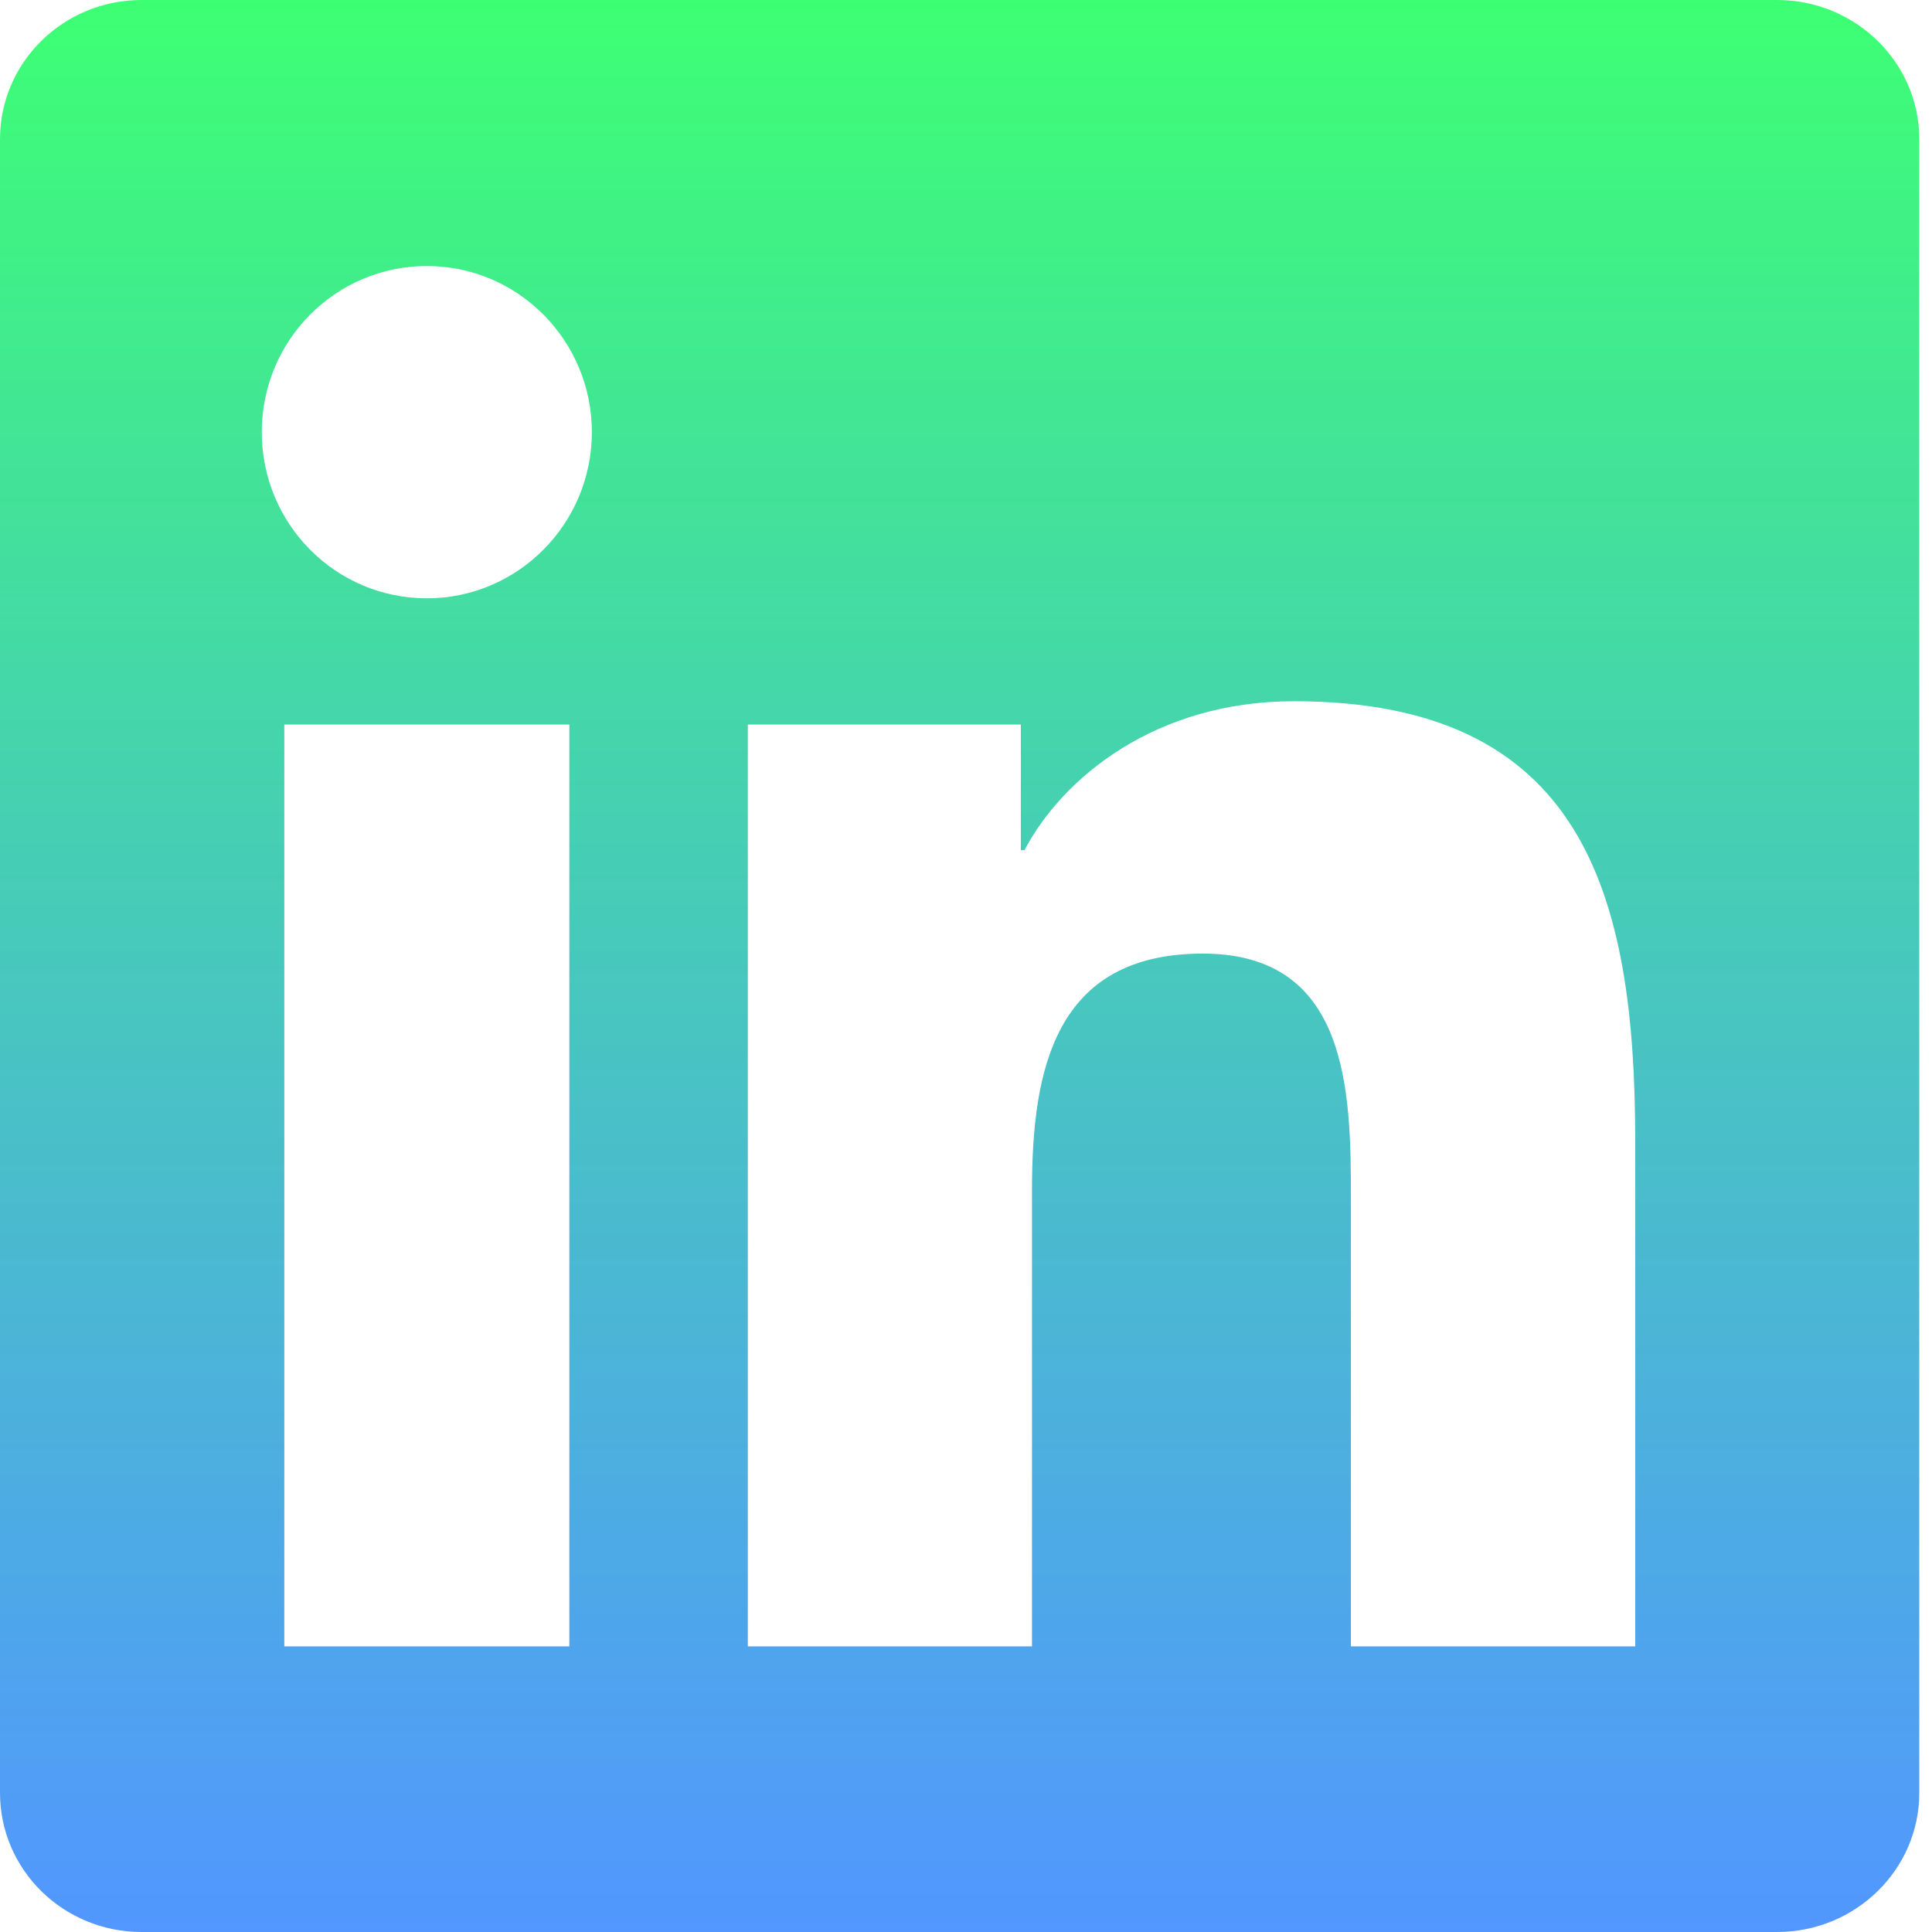
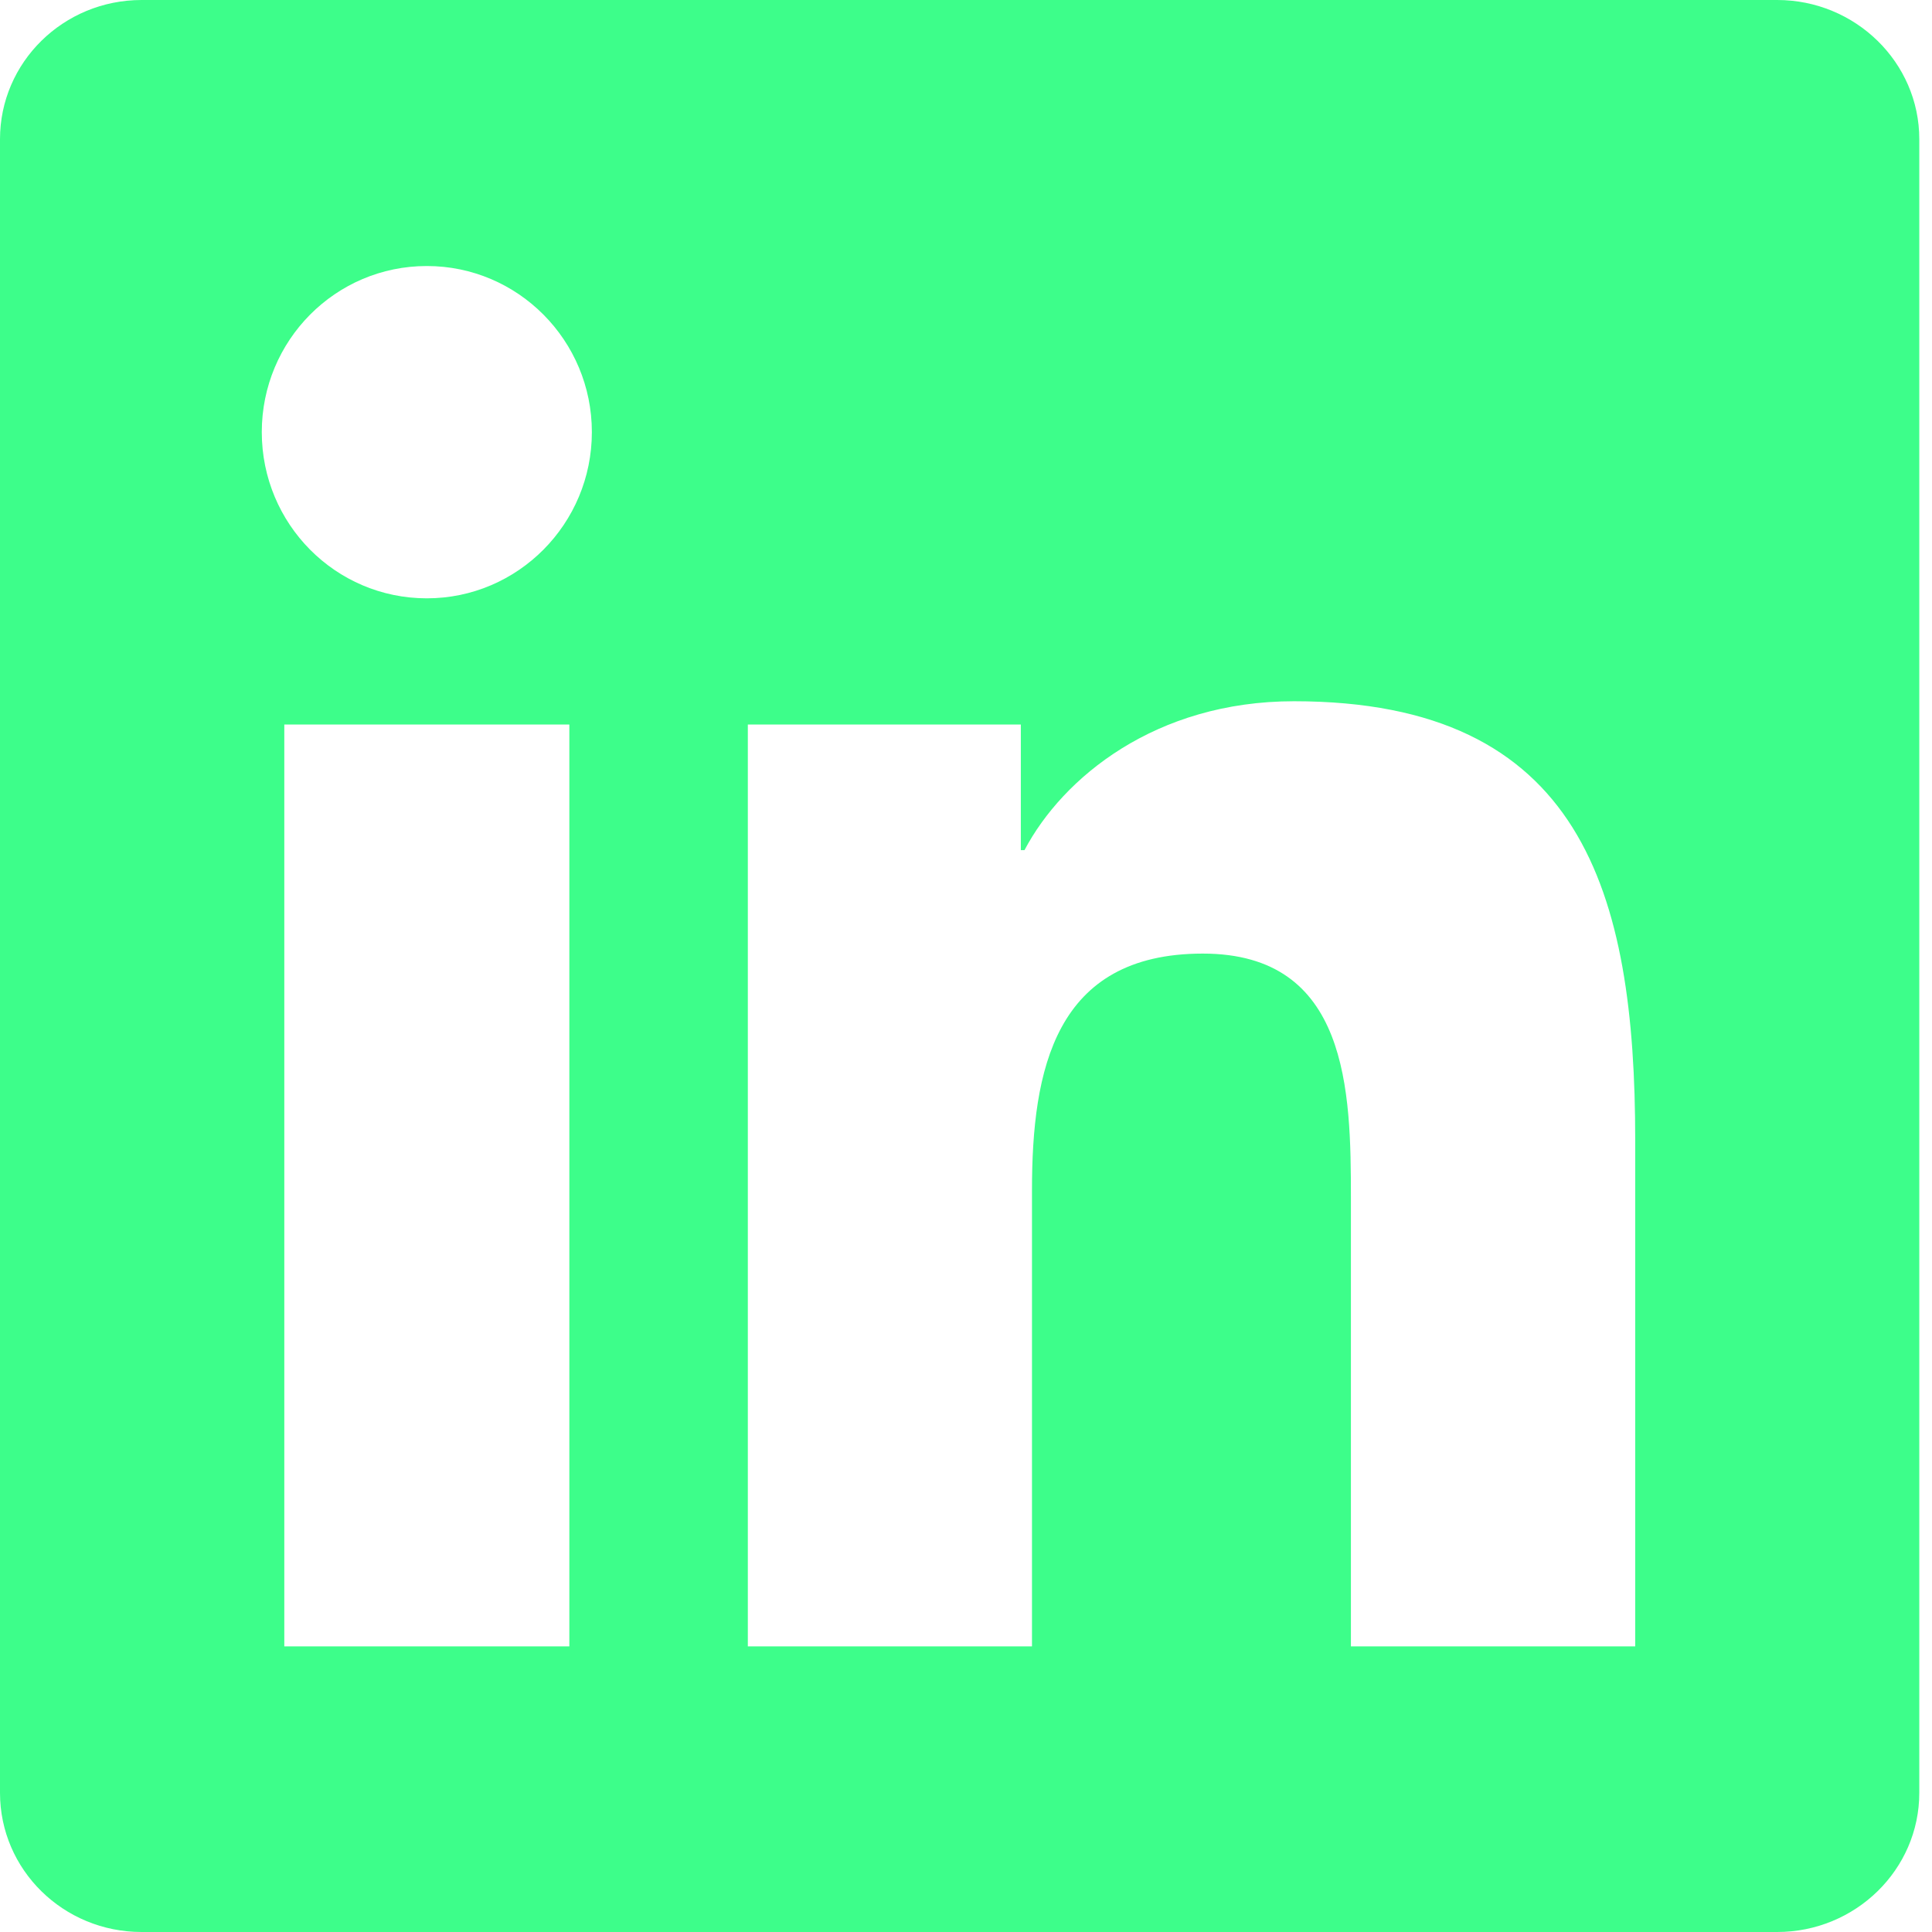
<svg xmlns="http://www.w3.org/2000/svg" width="26" height="26" viewBox="0 0 26 26" fill="none">
-   <path d="M22.005 22.156H18.18V16.123C18.18 14.685 18.151 12.833 16.187 12.833C14.193 12.833 13.888 14.399 13.888 16.017V22.156H10.064V9.75H13.738V11.441H13.787C14.301 10.466 15.549 9.437 17.414 9.437C21.29 9.437 22.006 12.004 22.006 15.347V22.156H22.005ZM5.744 8.052C4.513 8.052 3.523 7.049 3.523 5.815C3.523 4.582 4.514 3.58 5.744 3.58C6.971 3.58 7.965 4.582 7.965 5.815C7.965 7.049 6.97 8.052 5.744 8.052ZM7.662 22.156H3.826V9.75H7.662V22.156ZM23.919 0H1.906C0.852 0 0 0.839 0 1.873V24.127C0 25.163 0.852 26 1.906 26H23.916C24.968 26 25.829 25.163 25.829 24.127V1.873C25.829 0.839 24.968 0 23.916 0L23.919 0Z" fill="url(#paint0_linear_17_169)" />
-   <defs>
-     <linearGradient id="paint0_linear_17_169" x1="12.915" y1="0" x2="12.915" y2="26" gradientUnits="userSpaceOnUse">
-       <stop stop-color="#00FF47" stop-opacity="0.76" />
-       <stop offset="1" stop-color="#0066FF" stop-opacity="0.68" />
-     </linearGradient>
-   </defs>
+   <path d="M22.005 22.156H18.18V16.123C18.18 14.685 18.151 12.833 16.187 12.833C14.193 12.833 13.888 14.399 13.888 16.017V22.156H10.064V9.75H13.738V11.441H13.787C14.301 10.466 15.549 9.437 17.414 9.437C21.29 9.437 22.006 12.004 22.006 15.347V22.156H22.005ZM5.744 8.052C4.513 8.052 3.523 7.049 3.523 5.815C3.523 4.582 4.514 3.58 5.744 3.58C6.971 3.58 7.965 4.582 7.965 5.815C7.965 7.049 6.97 8.052 5.744 8.052ZM7.662 22.156H3.826V9.75H7.662V22.156ZM23.919 0H1.906C0.852 0 0 0.839 0 1.873V24.127C0 25.163 0.852 26 1.906 26H23.916C24.968 26 25.829 25.163 25.829 24.127V1.873C25.829 0.839 24.968 0 23.916 0L23.919 0Z" fill="#00FE66" fill-opacity="0.76" />
</svg>
